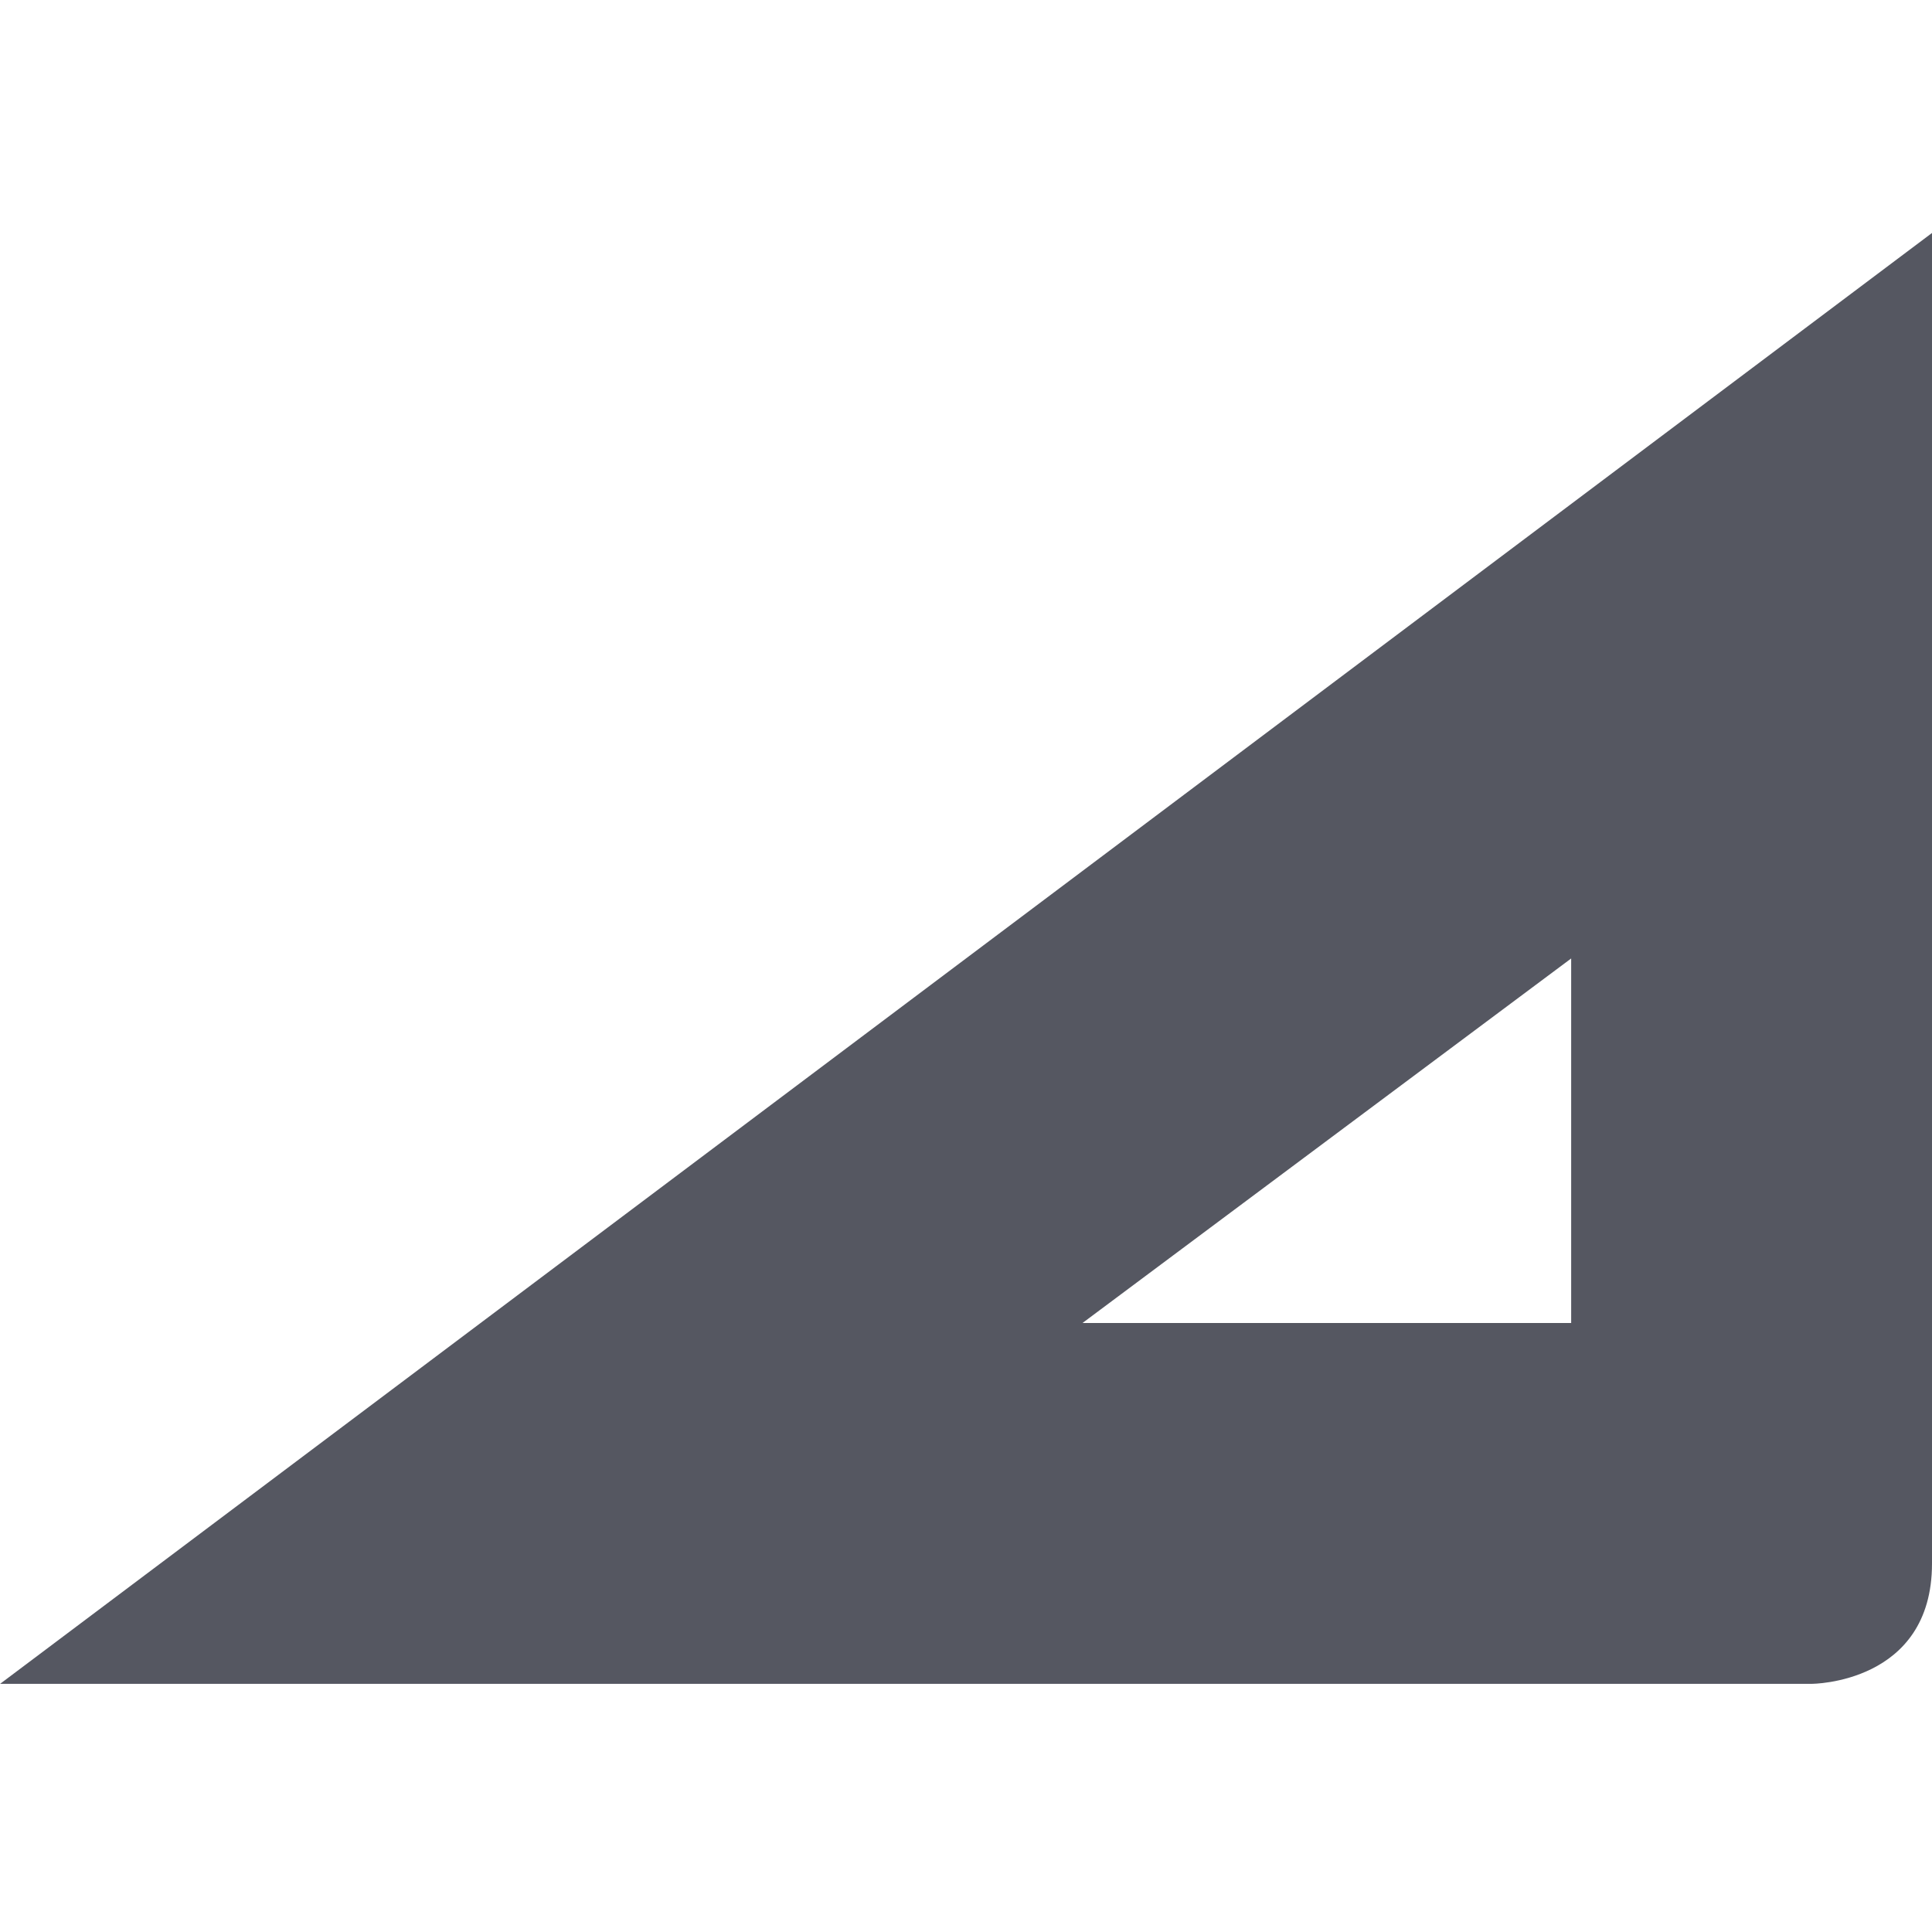
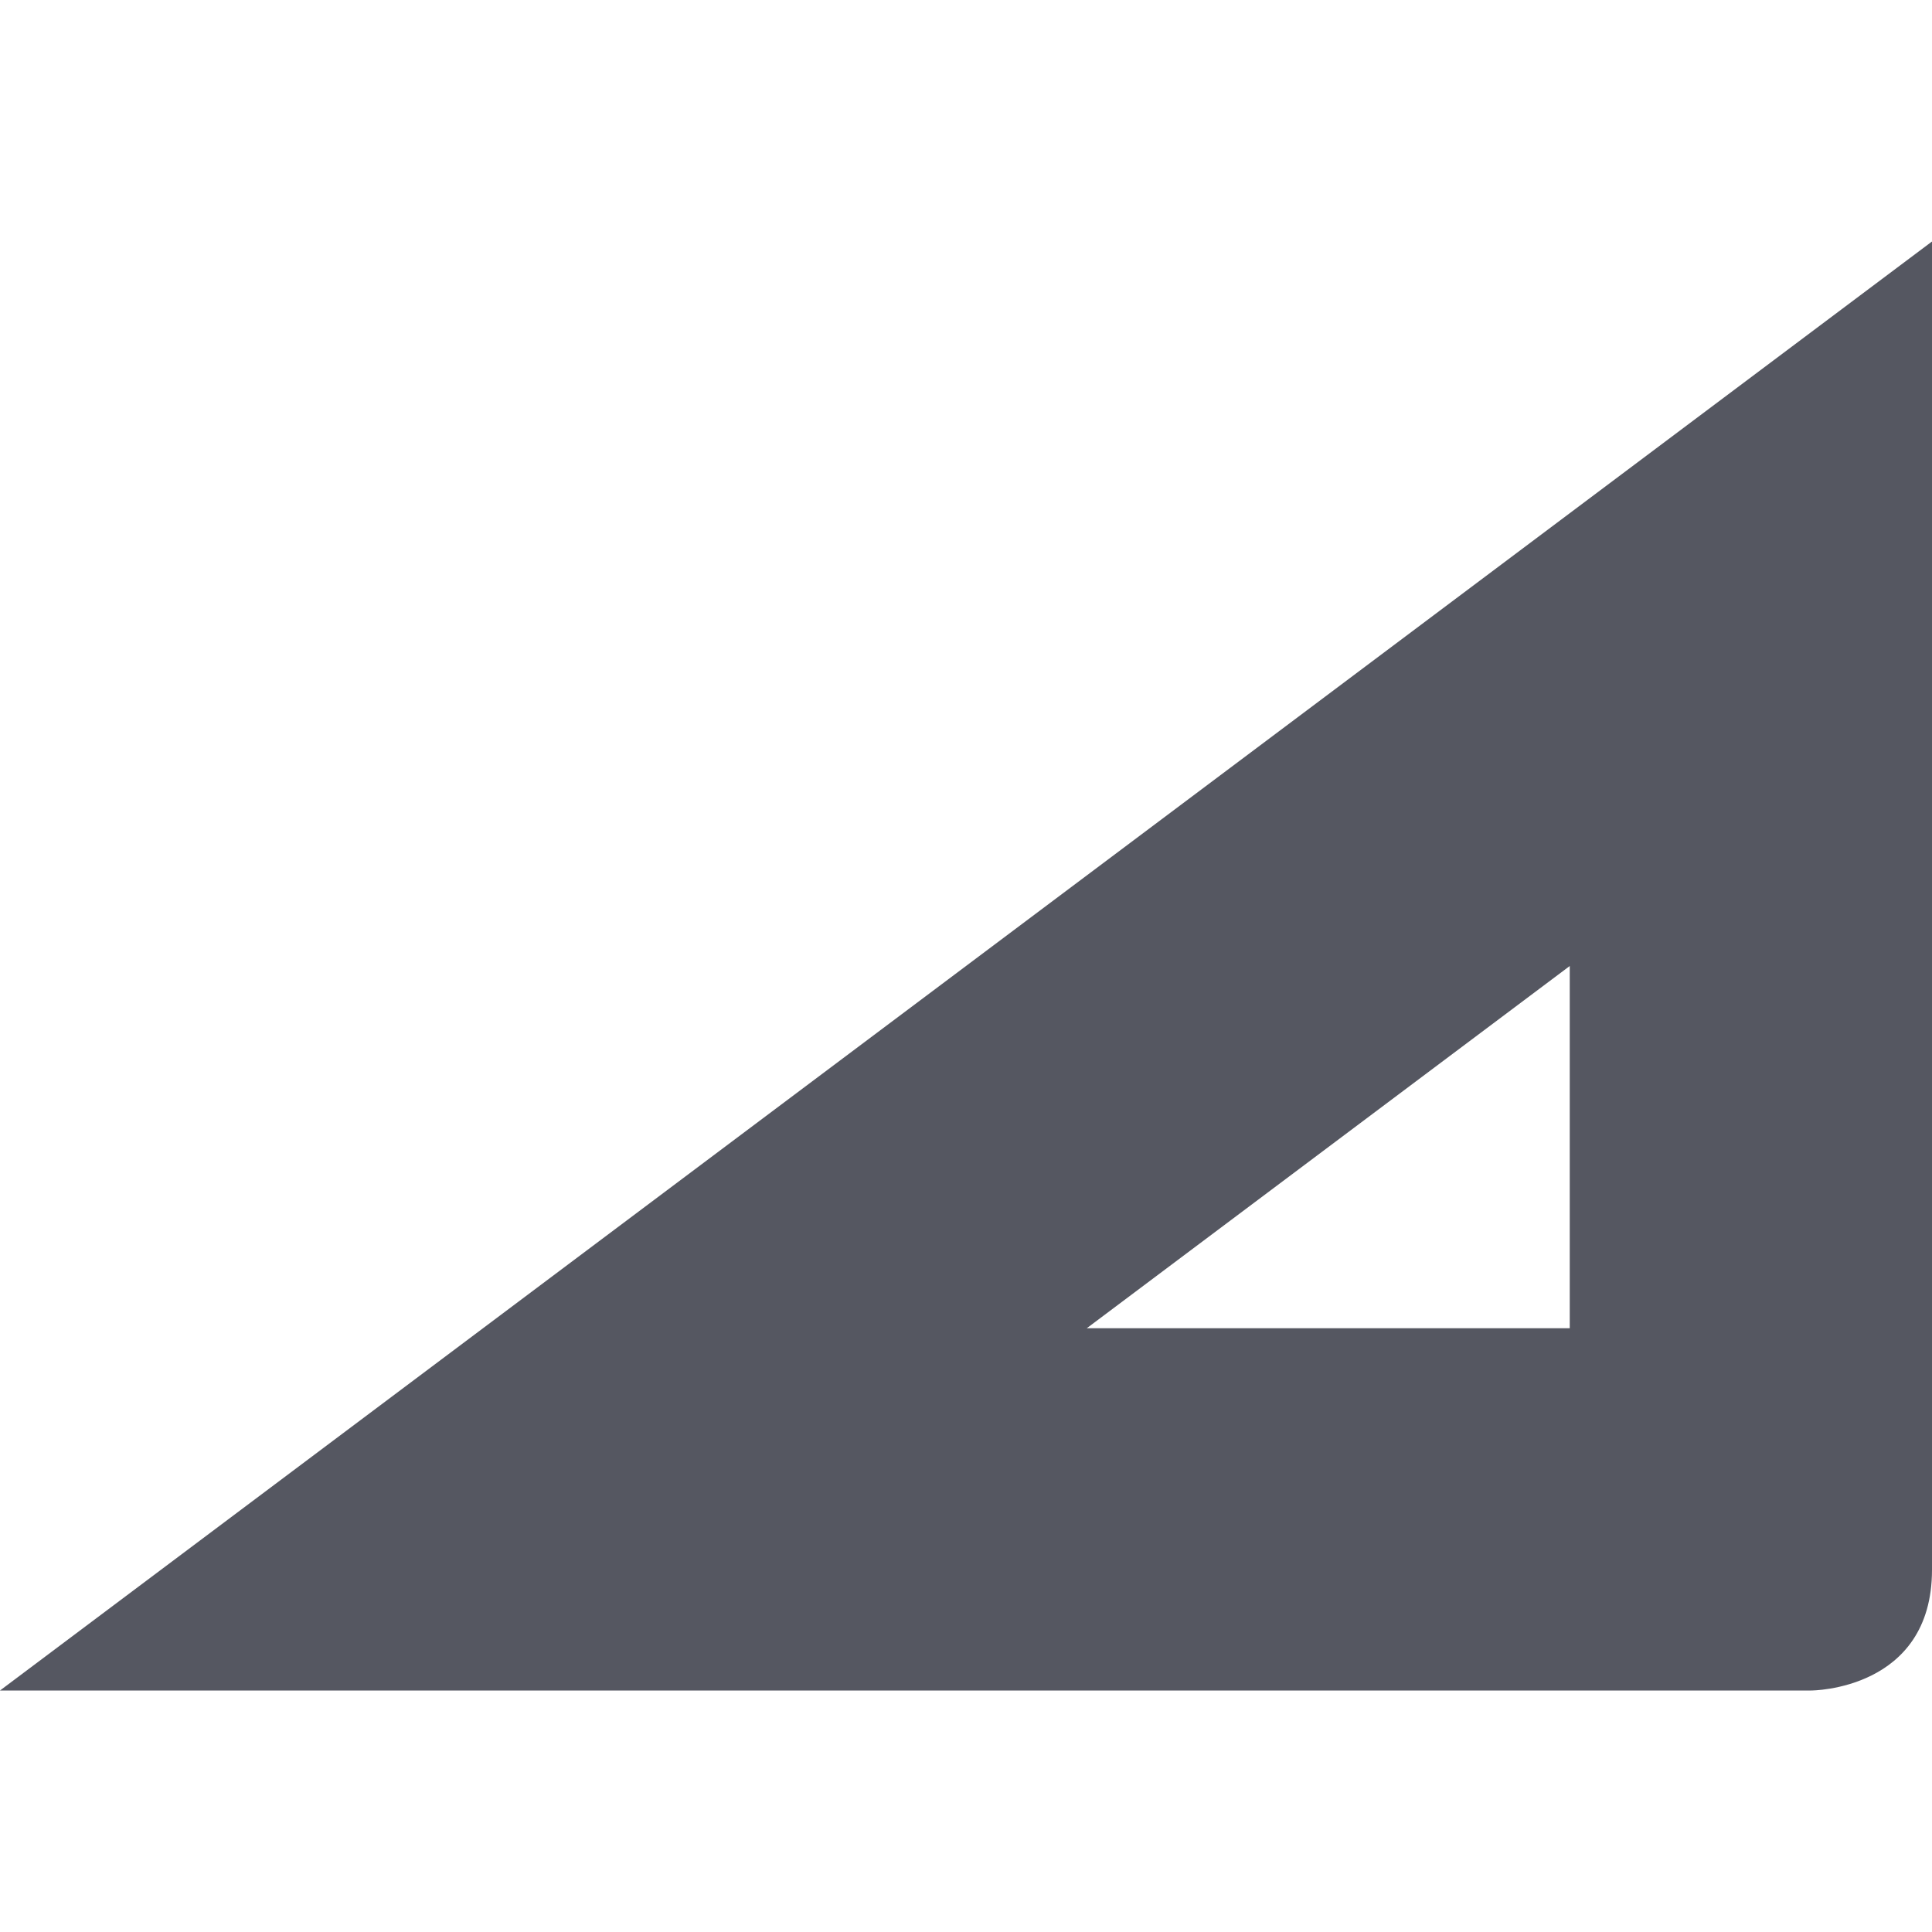
- <svg xmlns="http://www.w3.org/2000/svg" version="1.1" id="svg2" width="16.063" height="16">
+ <svg xmlns="http://www.w3.org/2000/svg" version="1.1" id="svg2" width="16" height="16">
  <defs id="defs10" />
  <g id="g4" transform="matrix(-1,0,0,1,1169.063,315)" style="fill:#555761">
-     <path id="path6" style="color:#000000;font-weight:400;line-height:normal;font-family:Sans;-inkscape-font-specification:Sans;text-indent:0;text-align:start;text-decoration:none;text-decoration-line:none;text-transform:none;overflow:visible;fill:#555761;marker:none" overflow="visible" font-weight="400" d="m 1153,-302 c 0,1 1,1 1,1 l 15.062,0 -16.062,-12.063 z m 3,-5.031 4.063,3.031 -4.063,0 z" />
+     <path id="path6" style="color:#000000;font-weight:400;line-height:normal;font-family:Sans;-inkscape-font-specification:Sans;text-indent:0;text-align:start;text-decoration:none;text-decoration-line:none;text-transform:none;overflow:visible;fill:#555761;marker:none" overflow="visible" font-weight="400" d="m 1153.063,-302 c 0,1 1,1 1,1 h 15 l -16,-12 z m 3,-5 4,3 h -4 z" />
  </g>
</svg>
